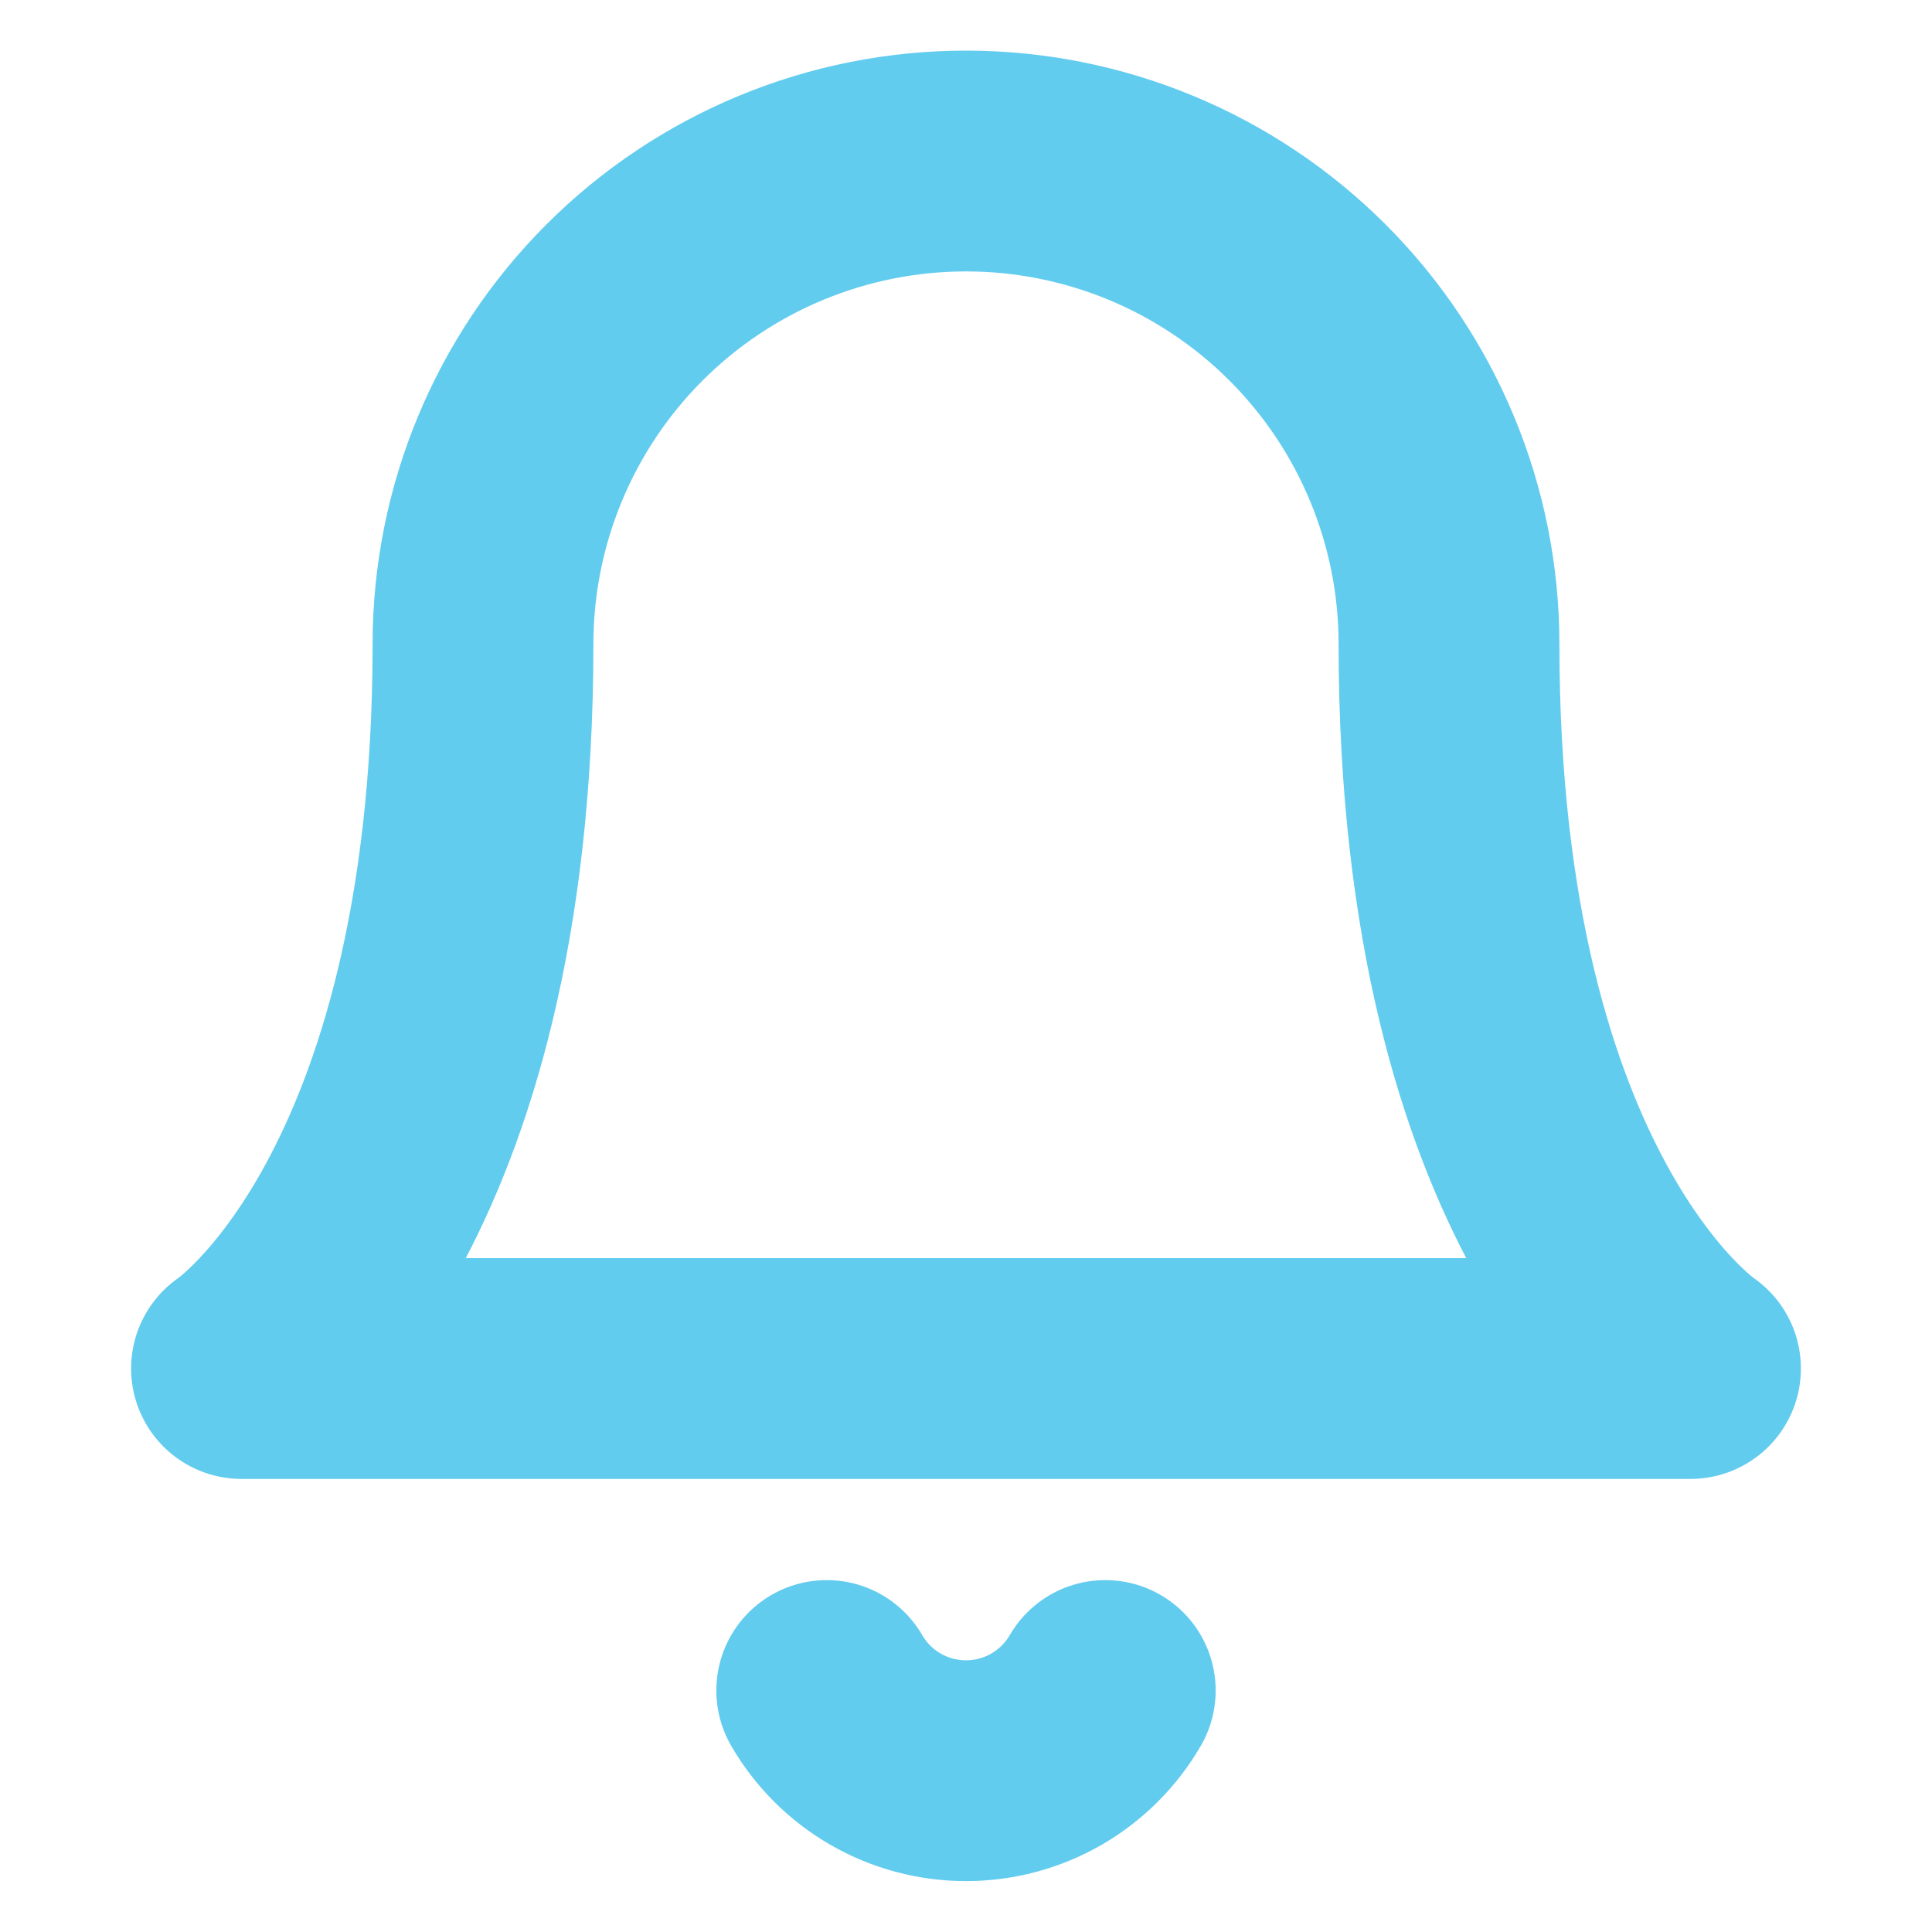
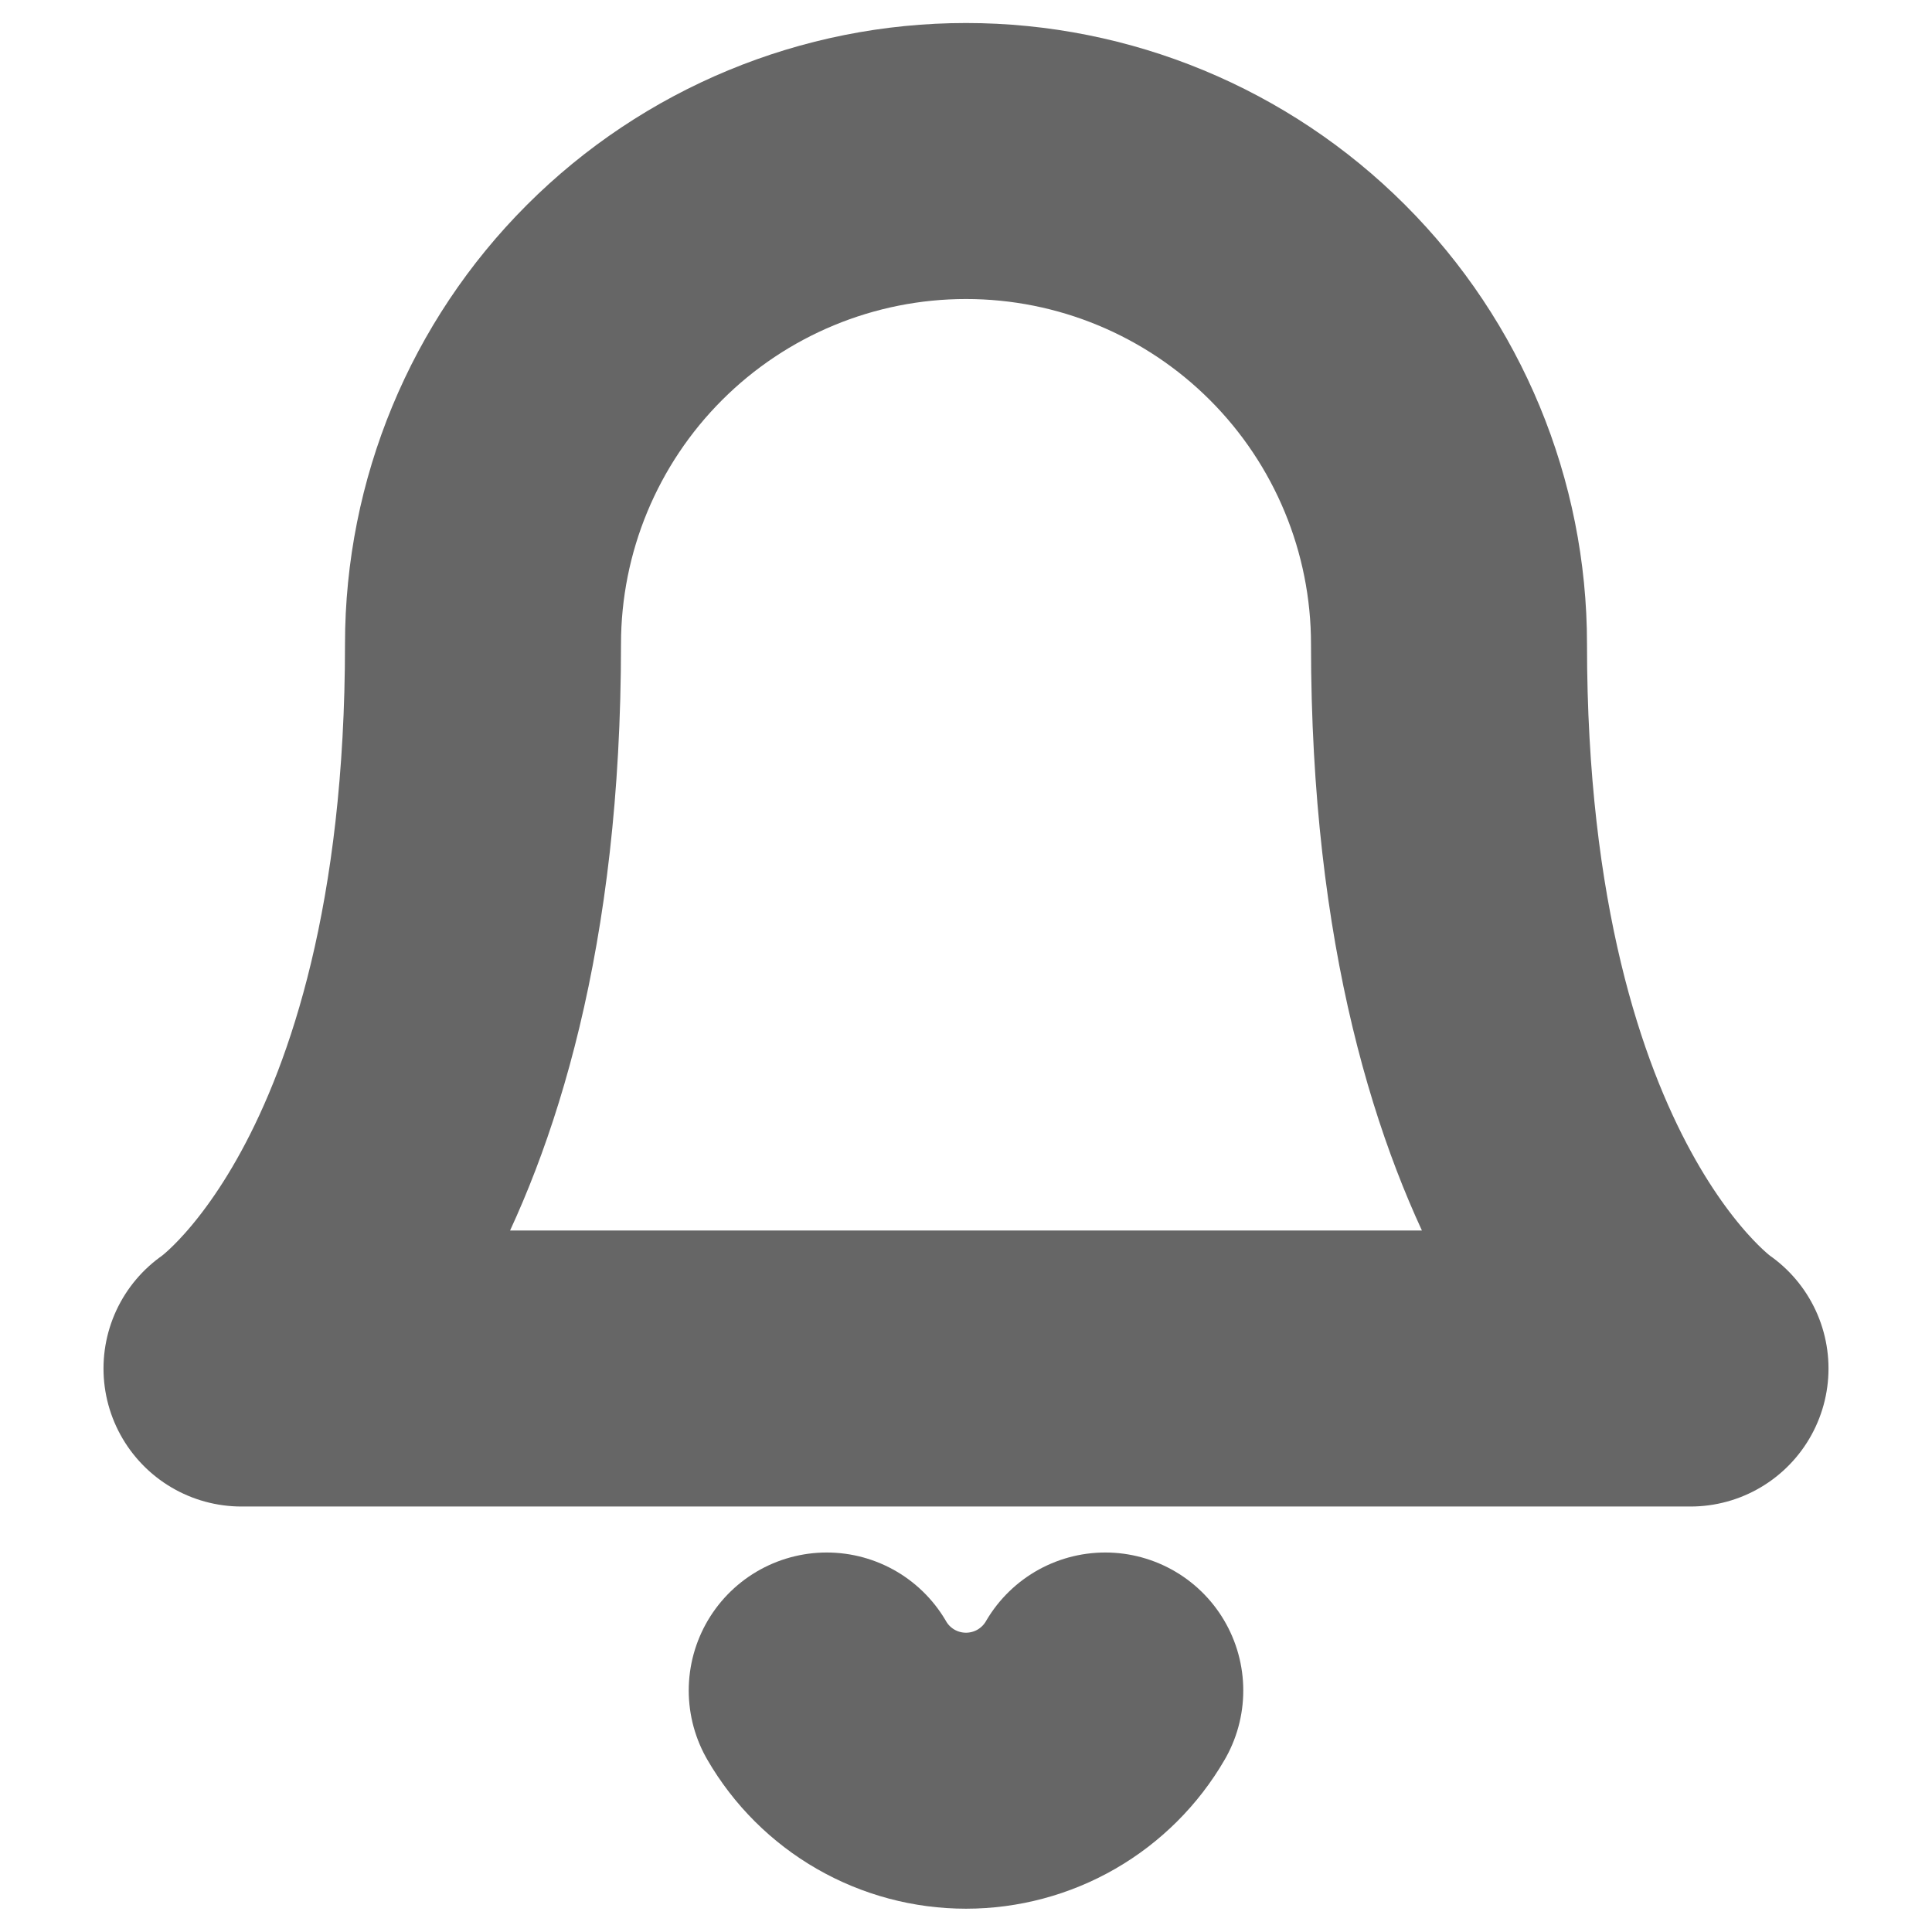
<svg xmlns="http://www.w3.org/2000/svg" width="35" height="35" viewBox="0 0 35 35" fill="none">
-   <path d="M20.023 30.625C19.767 31.067 19.398 31.434 18.956 31.689C18.513 31.944 18.011 32.078 17.5 32.078C16.989 32.078 16.487 31.944 16.044 31.689C15.601 31.434 15.233 31.067 14.977 30.625M26.25 11.667C26.25 9.346 25.328 7.121 23.687 5.48C22.046 3.839 19.821 2.917 17.5 2.917C15.179 2.917 12.954 3.839 11.313 5.48C9.672 7.121 8.75 9.346 8.75 11.667C8.75 21.875 4.375 24.792 4.375 24.792H30.625C30.625 24.792 26.25 21.875 26.25 11.667Z" stroke="#62CCEF" stroke-width="4" stroke-linecap="round" stroke-linejoin="round" />
+   <path d="M20.023 30.625C19.767 31.067 19.398 31.434 18.956 31.689C18.513 31.944 18.011 32.078 17.5 32.078C16.989 32.078 16.487 31.944 16.044 31.689C15.601 31.434 15.233 31.067 14.977 30.625M26.25 11.667C26.25 9.346 25.328 7.121 23.687 5.48C22.046 3.839 19.821 2.917 17.5 2.917C15.179 2.917 12.954 3.839 11.313 5.48C9.672 7.121 8.75 9.346 8.75 11.667C8.75 21.875 4.375 24.792 4.375 24.792H30.625C30.625 24.792 26.25 21.875 26.25 11.667Z" stroke="#666666" stroke-width="5" stroke-linecap="round" stroke-linejoin="round" />
</svg>
